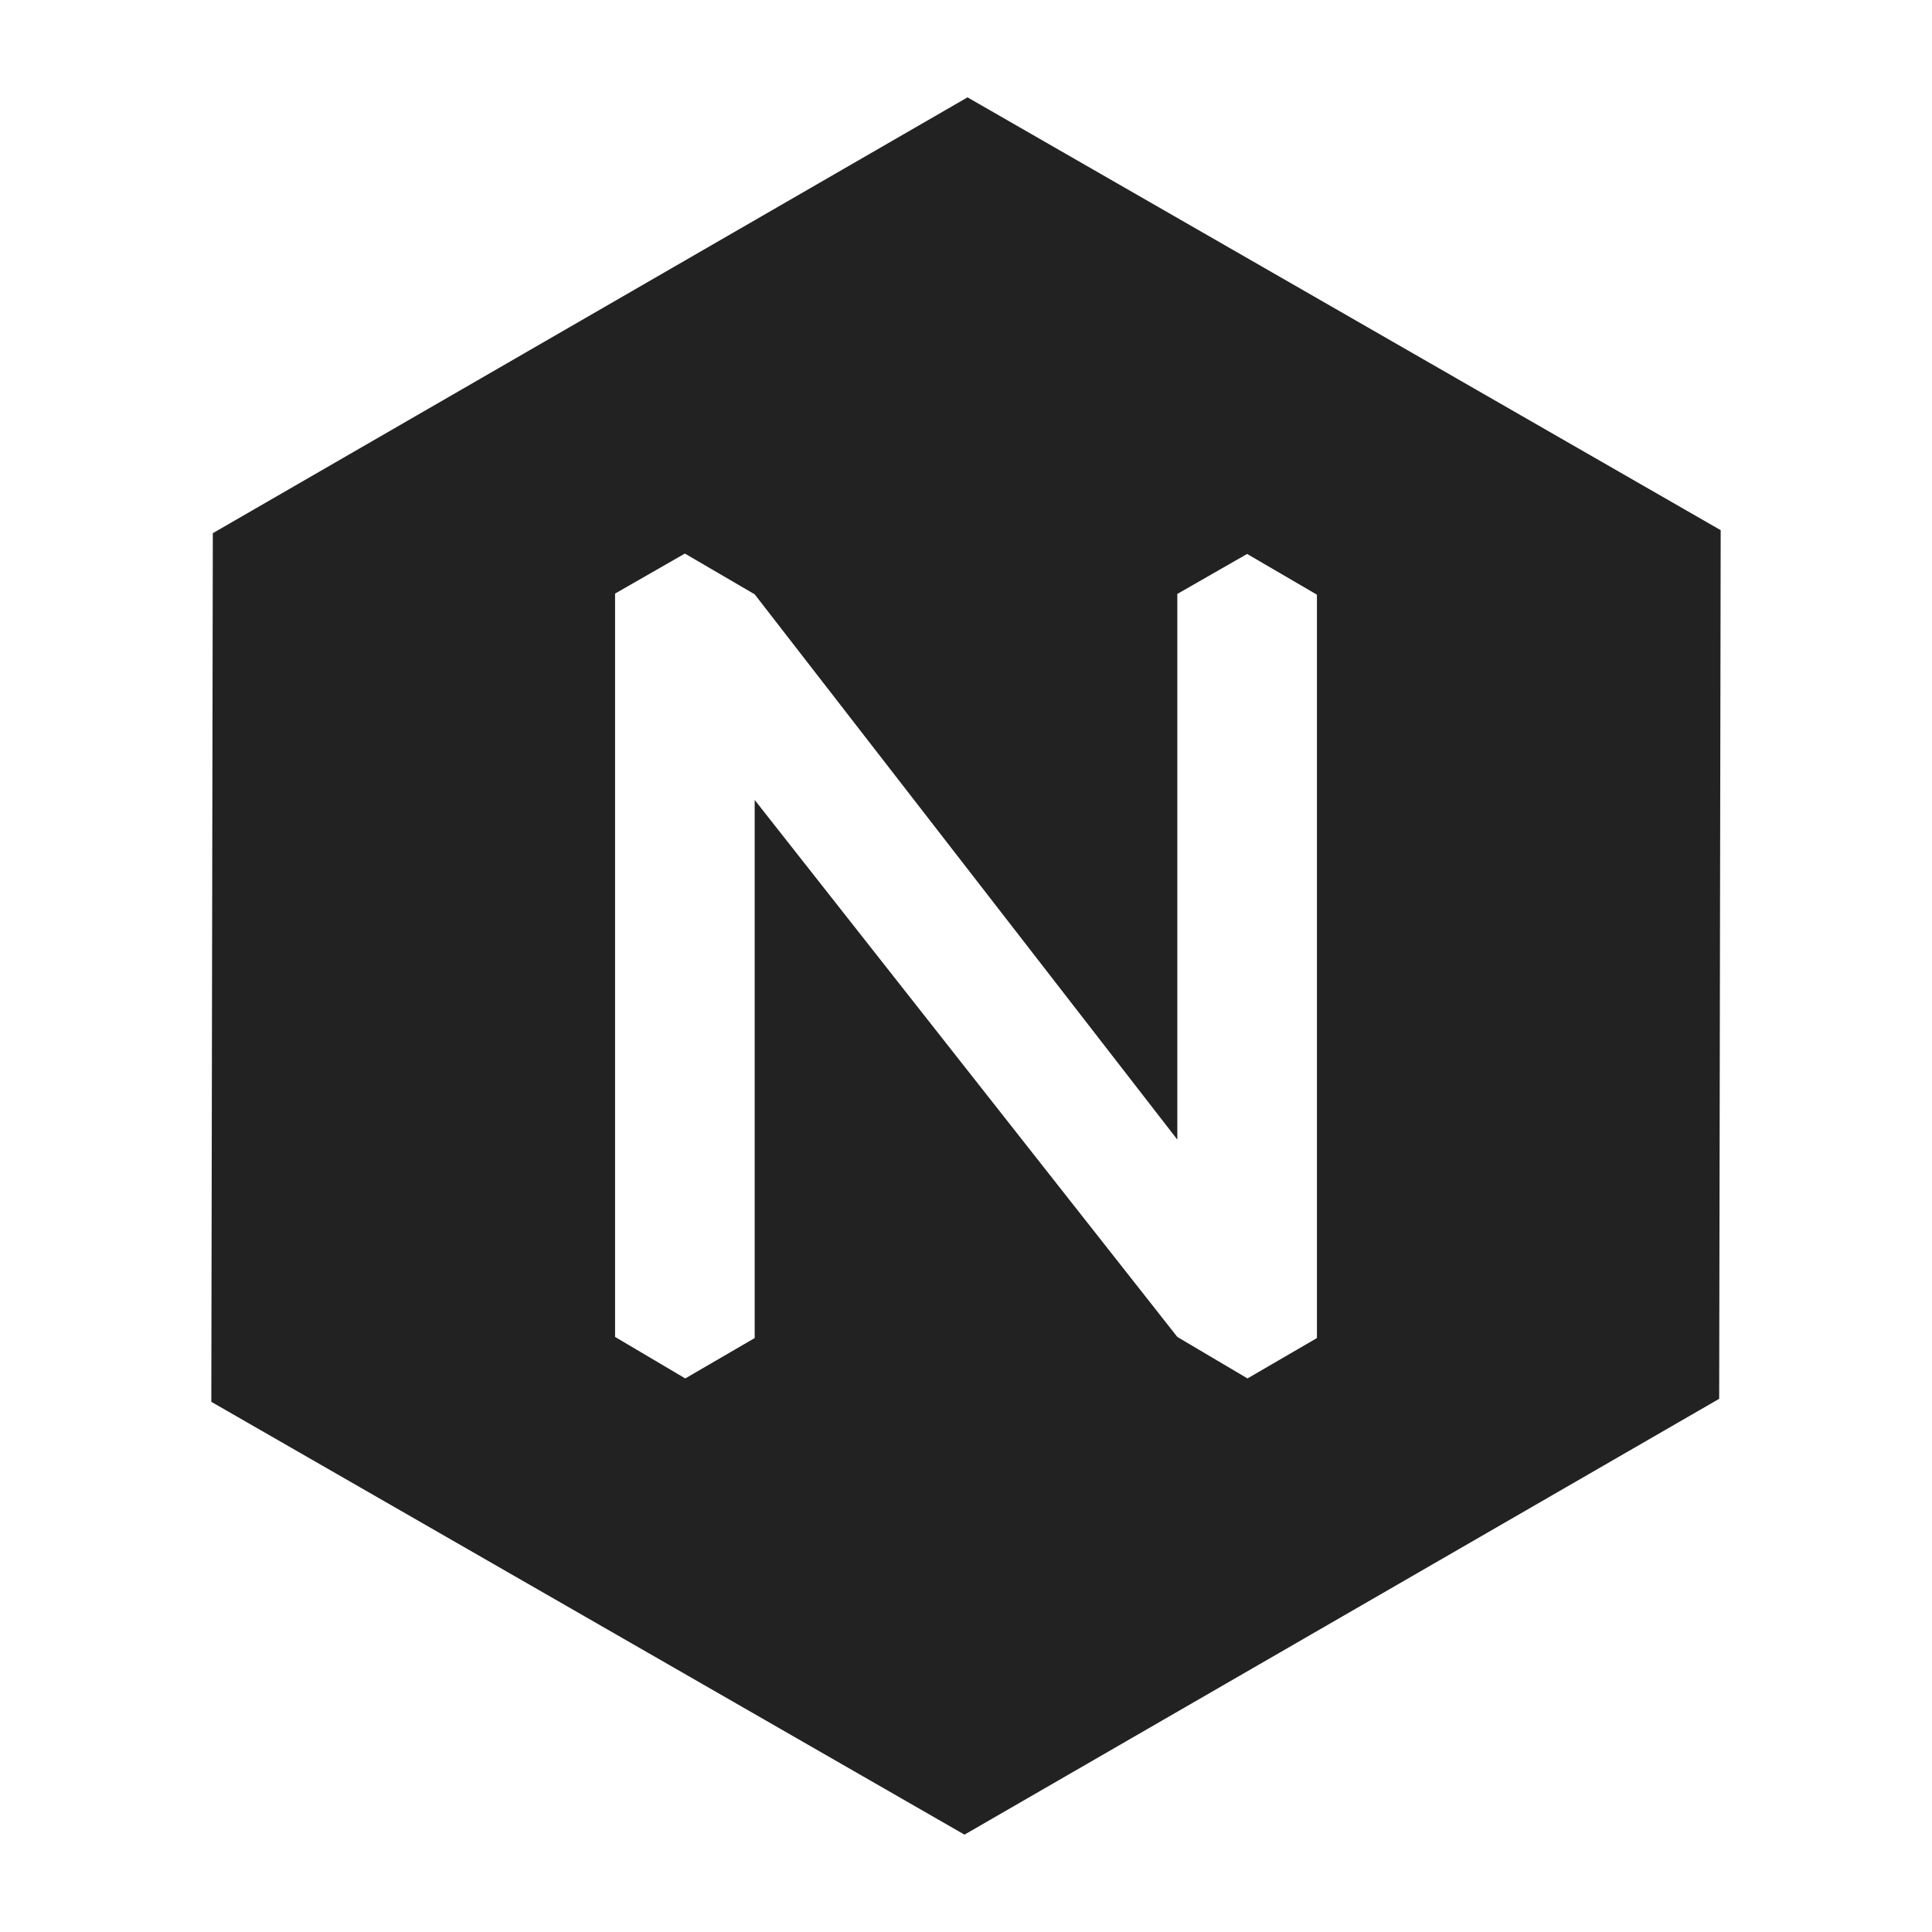
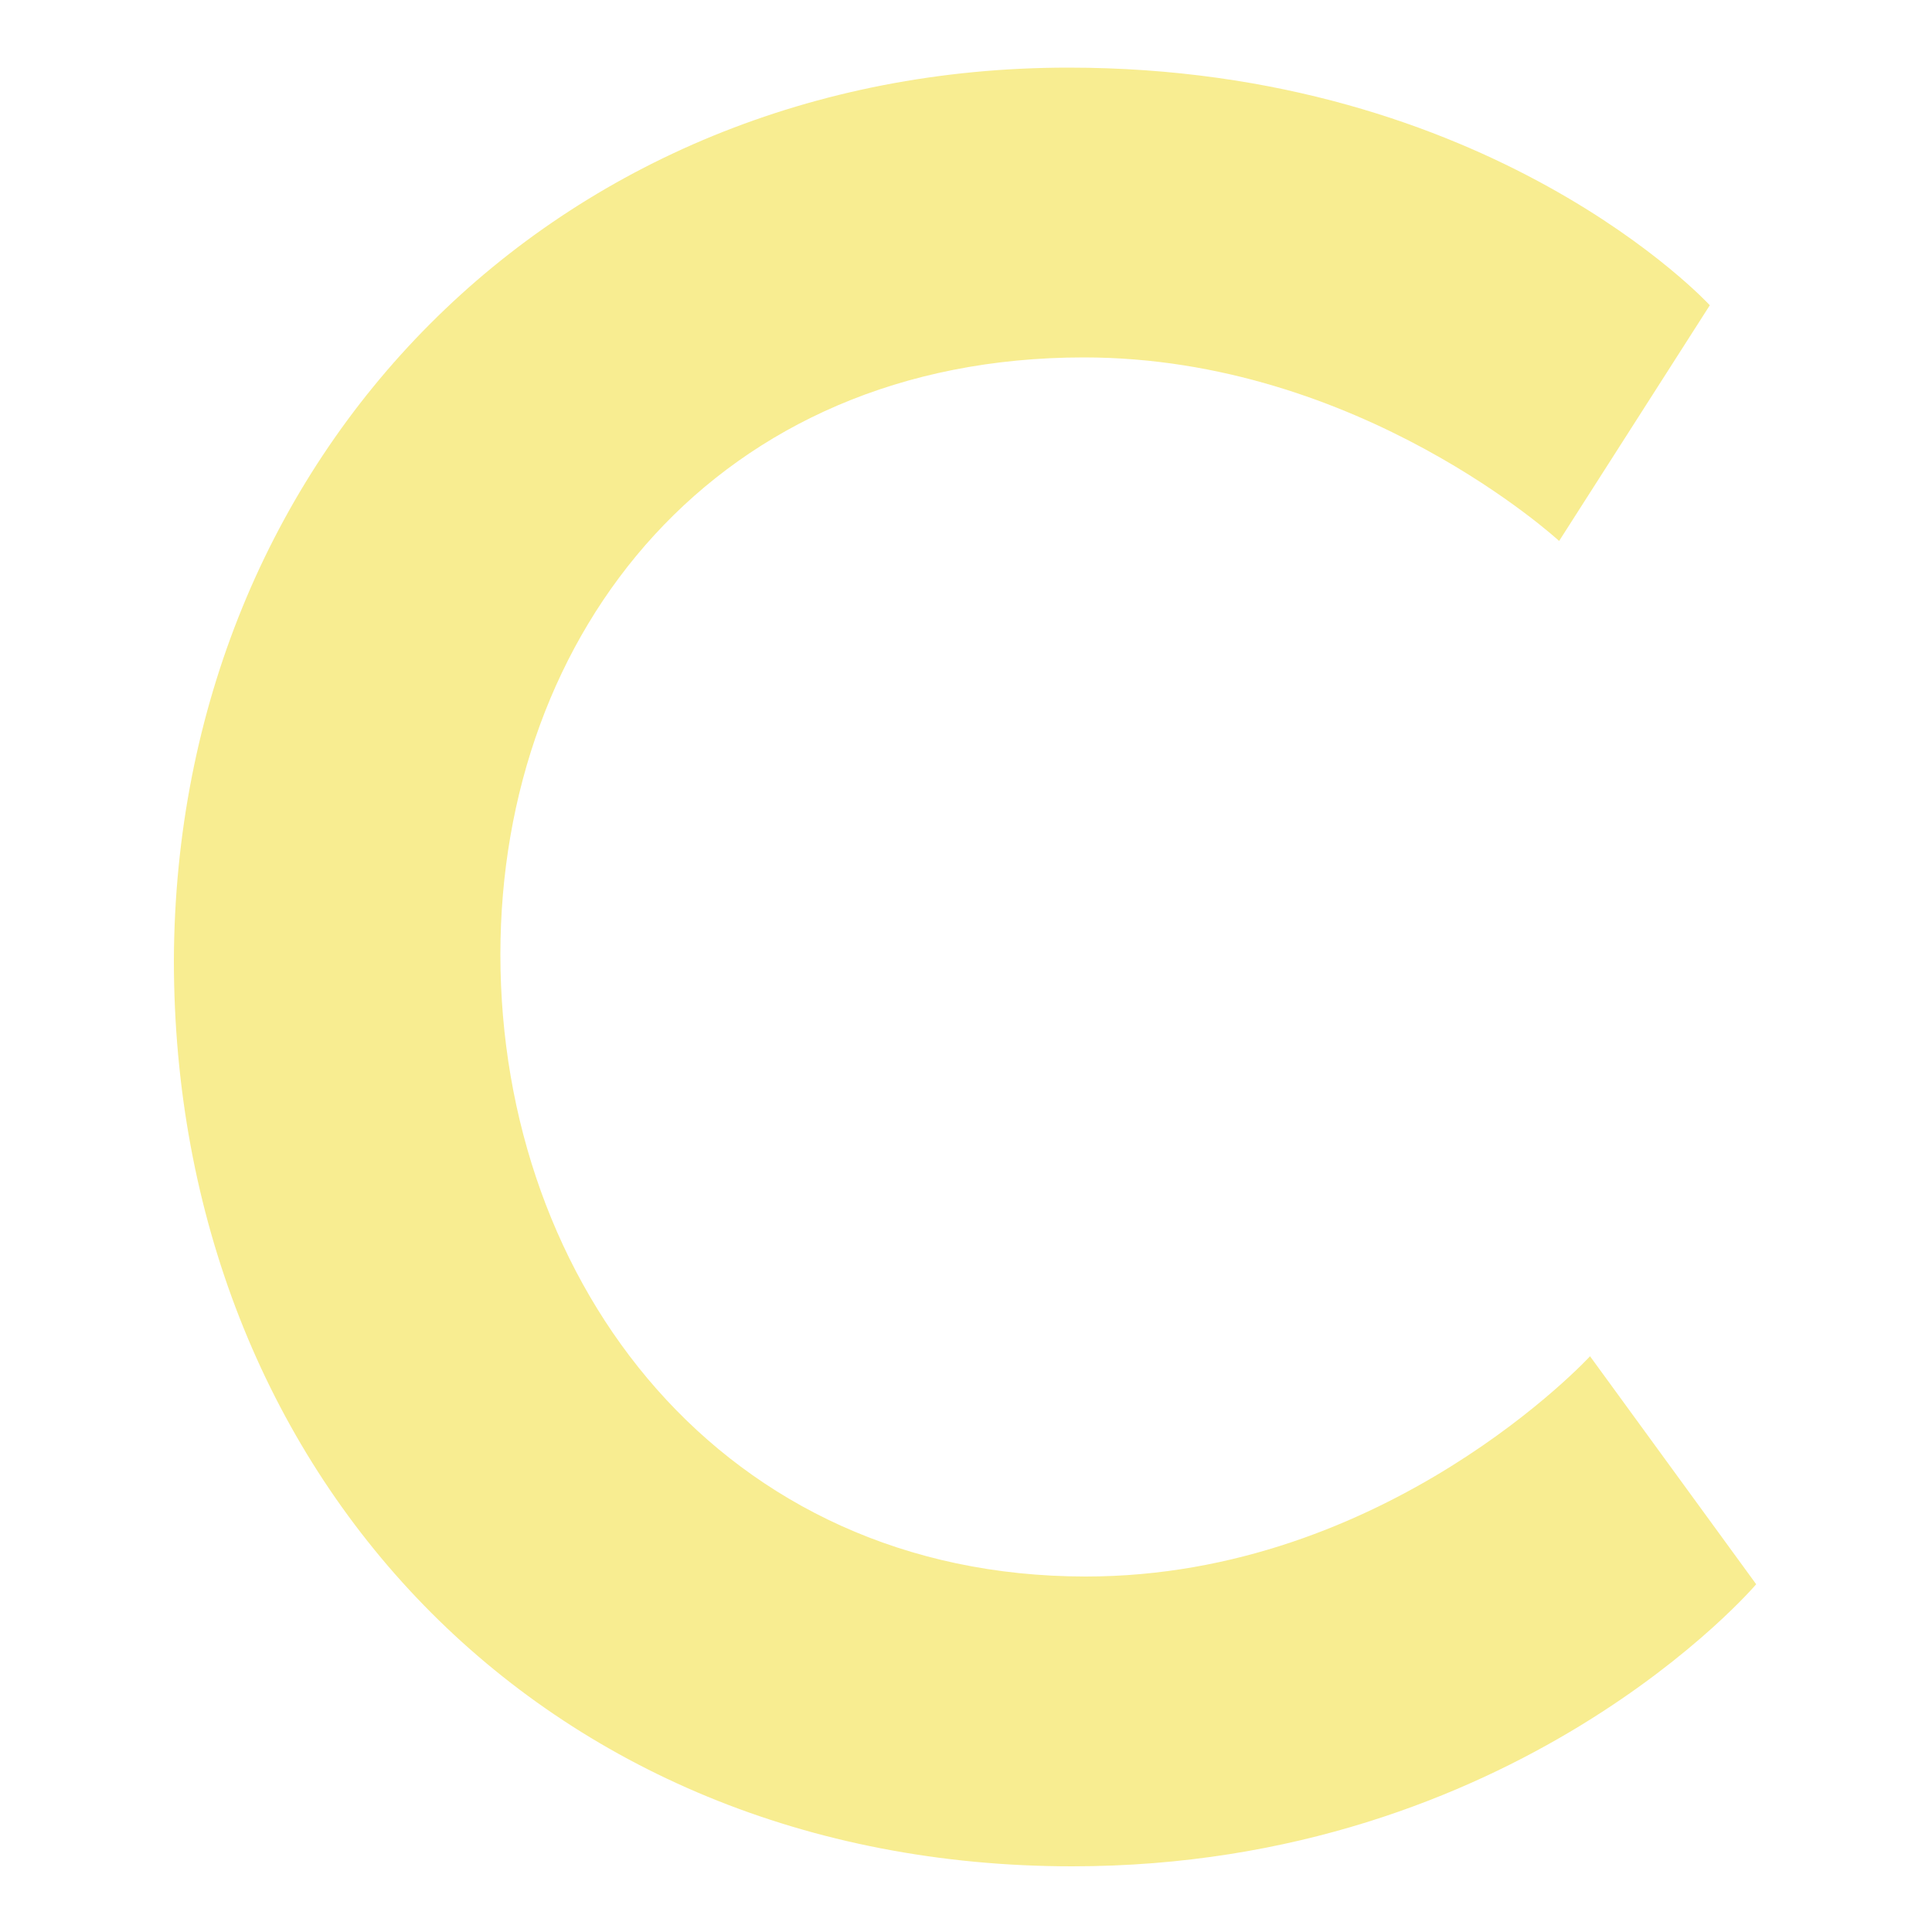
- <svg xmlns="http://www.w3.org/2000/svg" xml:space="preserve" enable-background="new 0 0 512 512" viewBox="0 0 512 512" height="512px" width="512px" y="0px" x="0px" id="NexT" version="1.1">
-   <defs id="defs3388" />
-   <path style="fill:#222222;fill-opacity:1" id="path3384" d="M 256.4,25.8 56.4,141.3 56,371.5 255.6,486.2 455.6,370.7 456,140.5 Z m 92.6,328.8 -18.4,10.7 -18.6,-11 0,0 -112,-142.3 0,142.6 -18.4,10.7 -18.6,-11 0,-197 18.5,-10.6 18.5,10.8 0,0 112,144.5 0,-144.6 18.5,-10.6 18.5,10.8 z" />
+ <svg xmlns="http://www.w3.org/2000/svg" t="1592744583558" class="icon" viewBox="0 0 1024 1024" version="1.1" p-id="2493" width="200" height="200">
+   <defs>
+     <style type="text/css" />
+   </defs>
+   <path d="M566.272 35.84c224.256 0 339.968 125.952 339.968 125.952L826.368 286.72s-105.472-97.28-251.904-97.28c-194.56 0-309.248 145.408-309.248 316.416 0 175.104 117.76 329.728 310.272 329.728 159.744 0 267.264-116.736 267.264-116.736L930.816 839.68S803.84 989.184 568.32 989.184C286.72 989.184 92.16 780.288 92.16 508.928 93.184 240.64 294.912 35.84 566.272 35.84z" fill="#f8ed91" p-id="2494" />
</svg>
